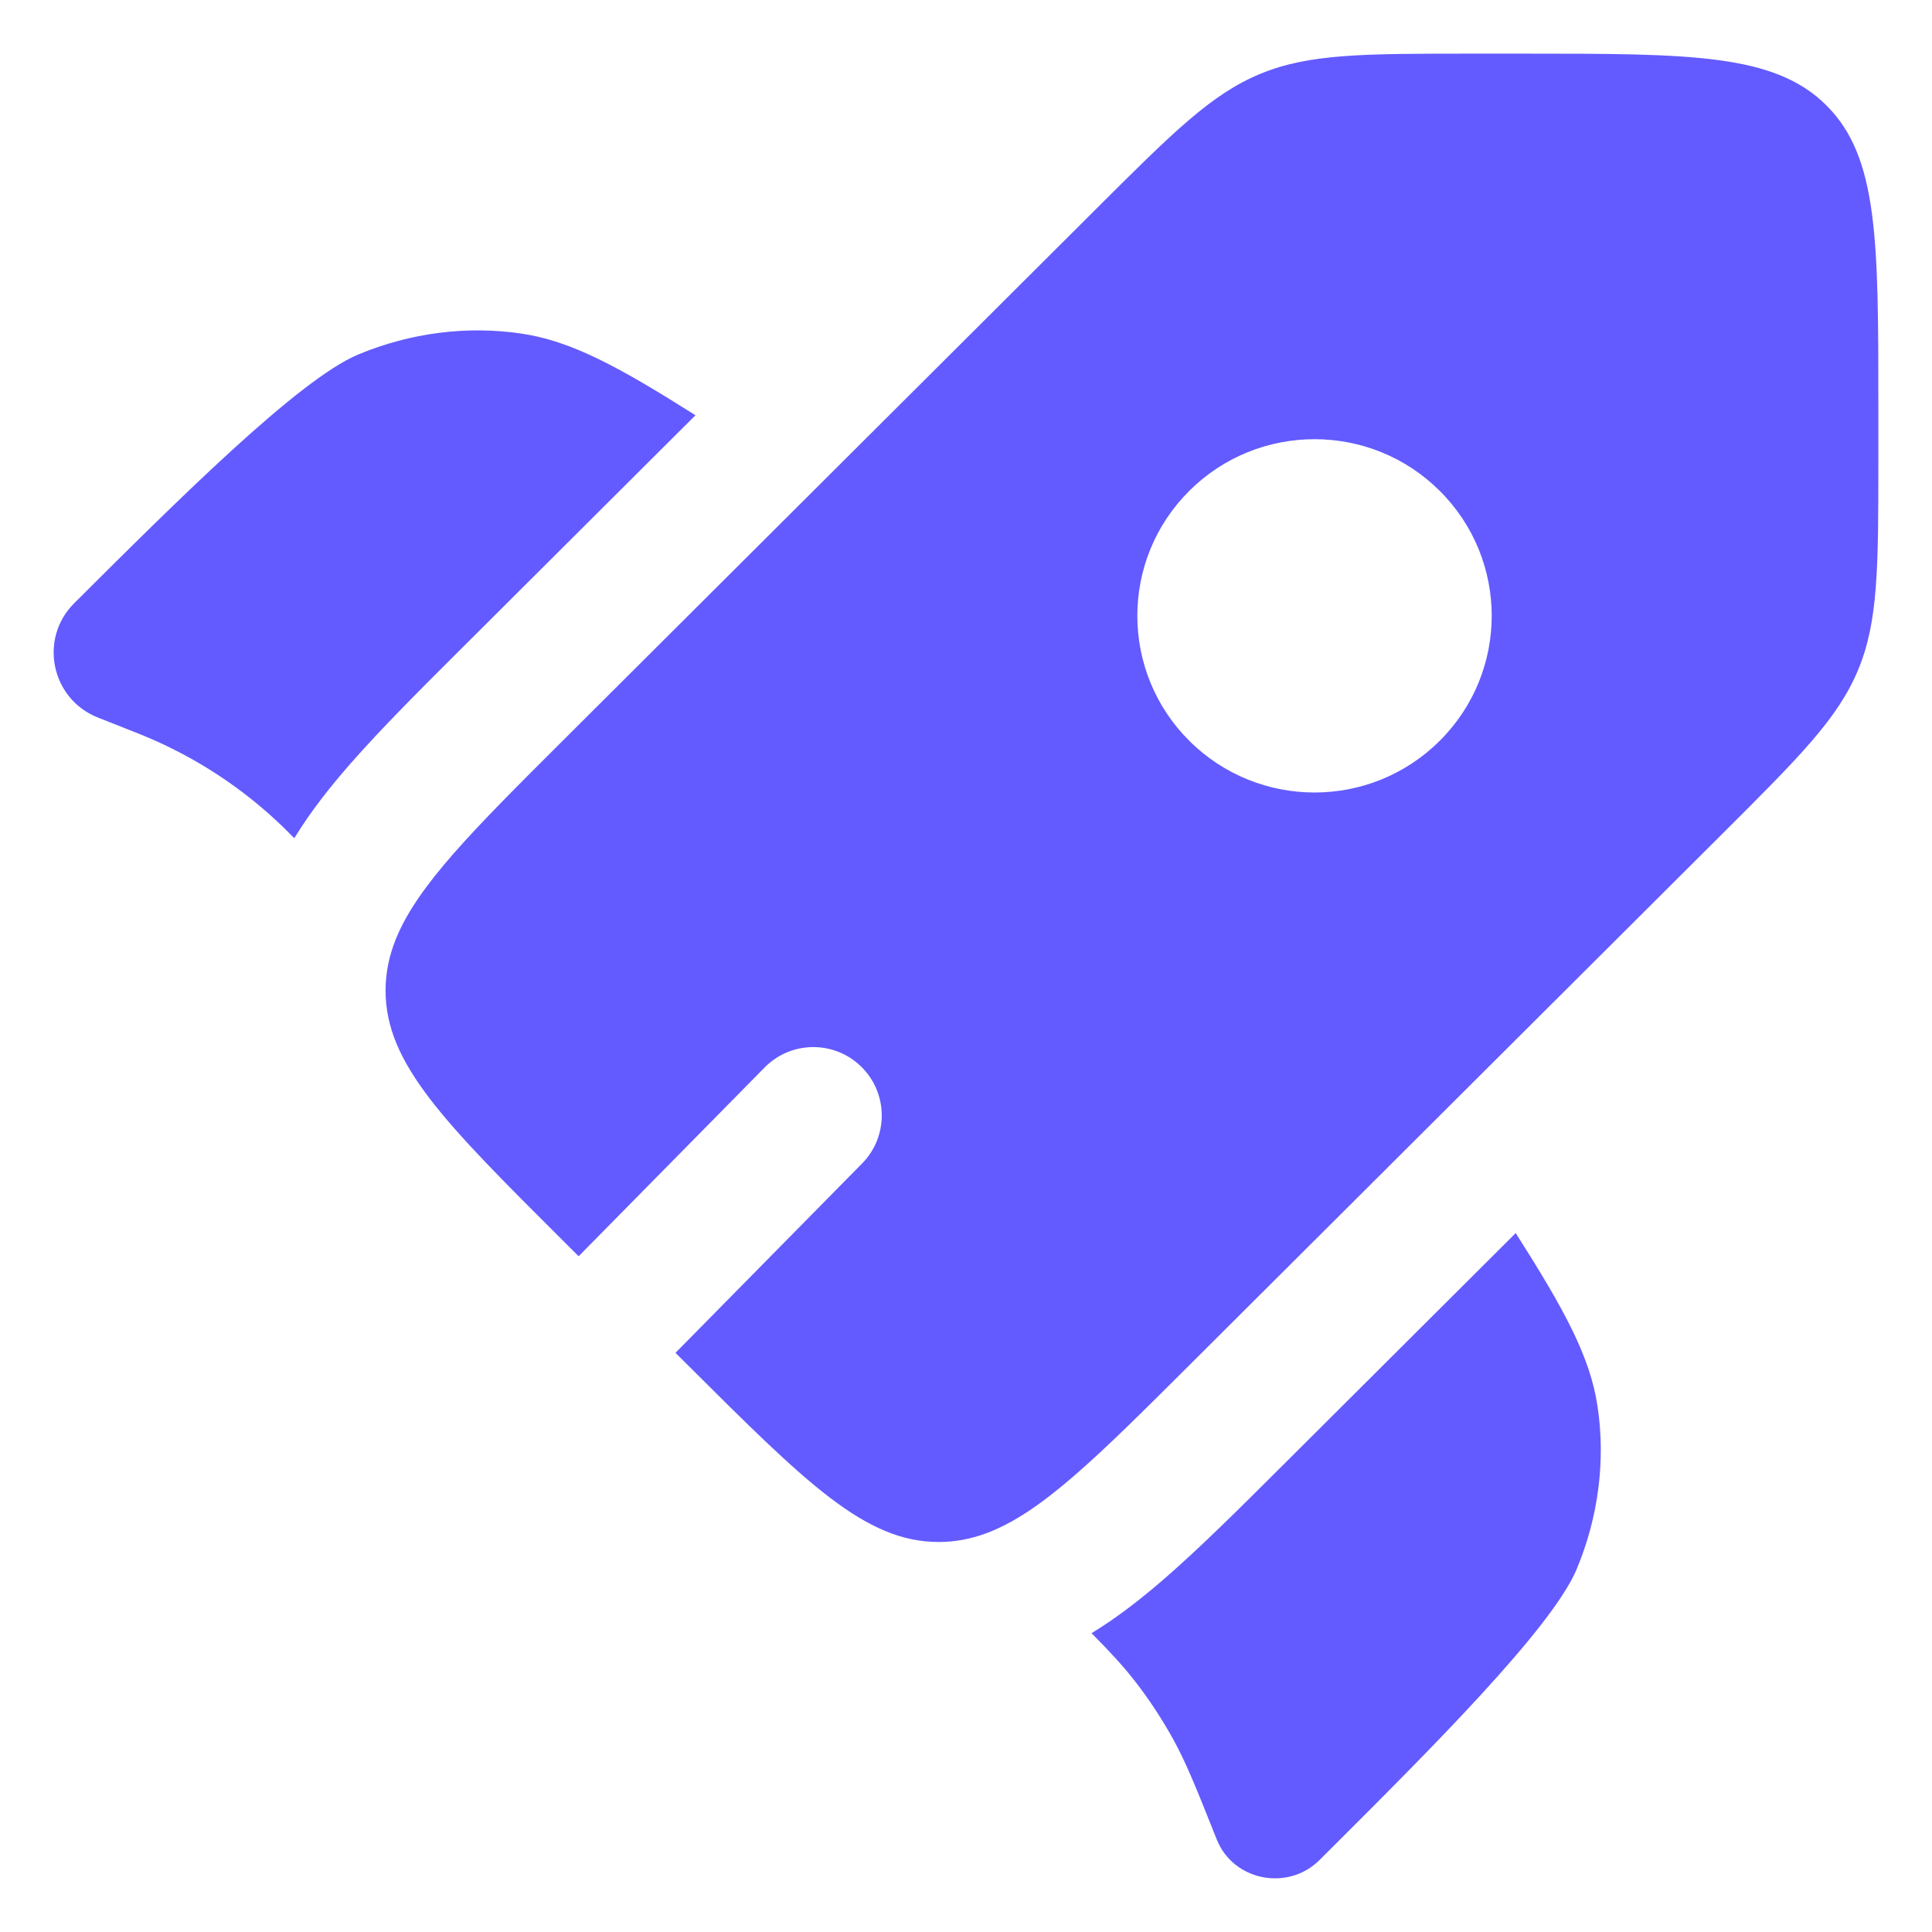
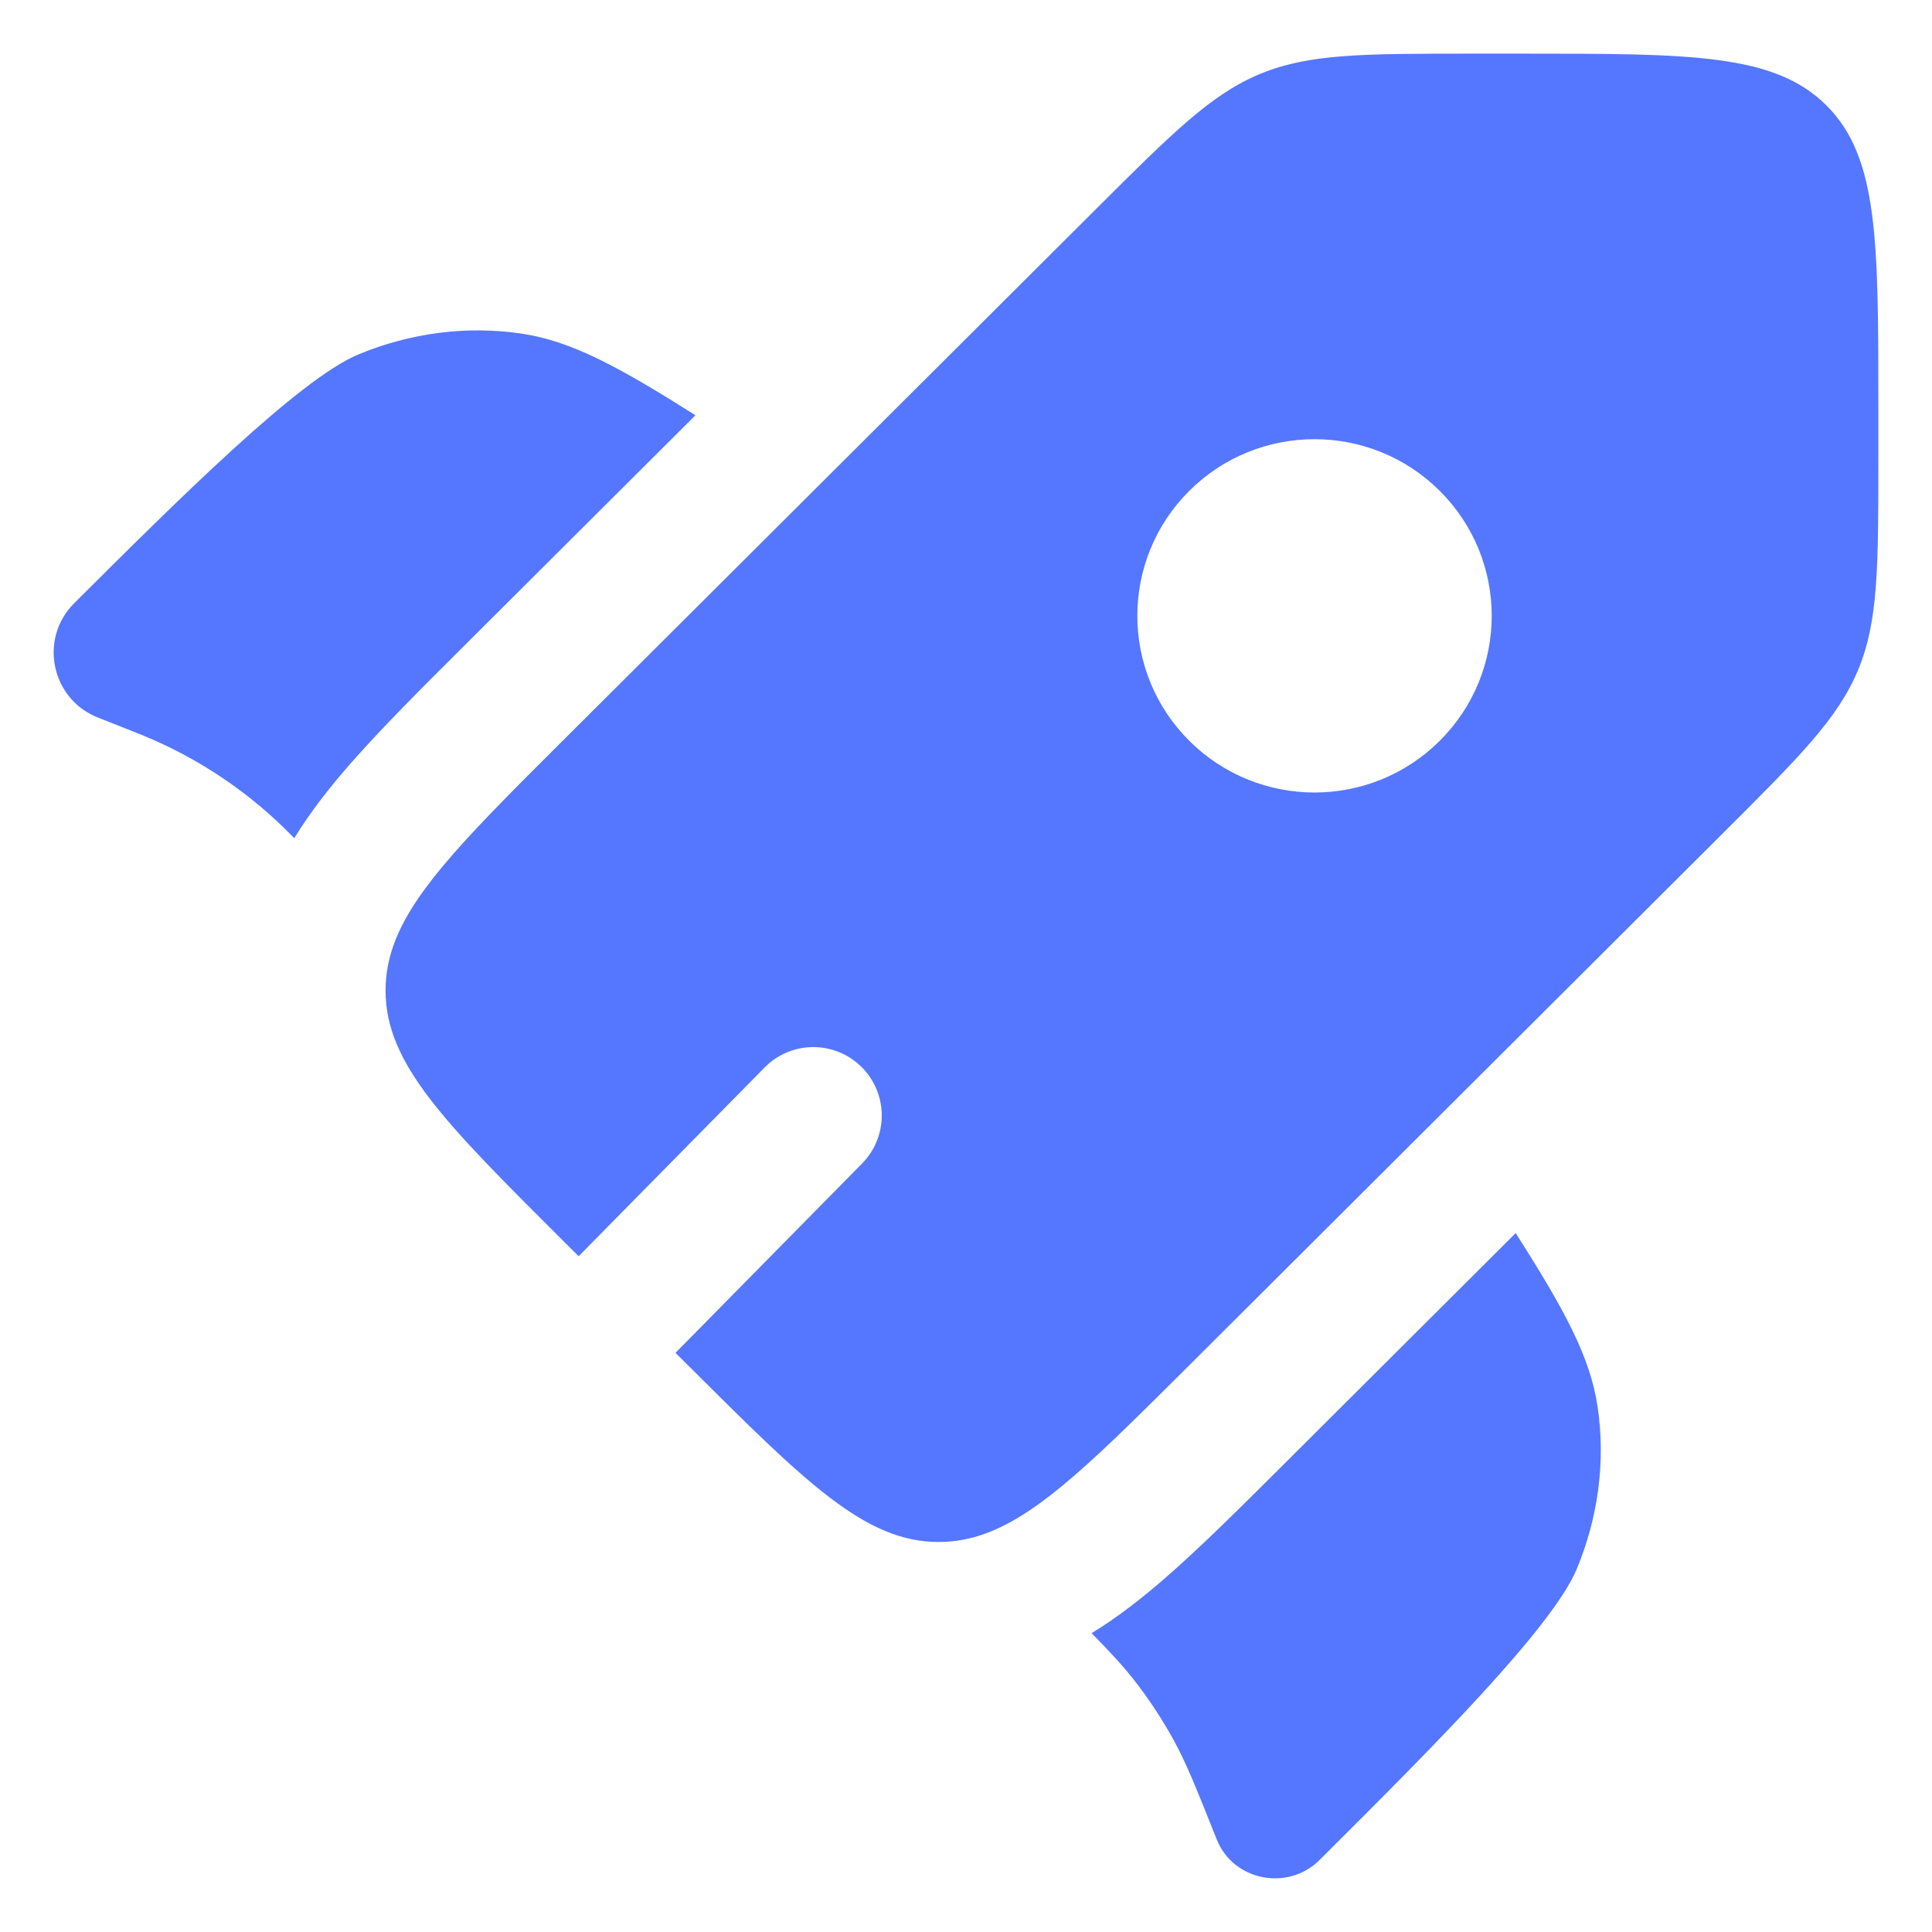
<svg xmlns="http://www.w3.org/2000/svg" width="30" height="30" viewBox="0 0 30 30" fill="none">
-   <path d="M10.799 6.448L7.196 10.04C6.533 10.7 5.926 11.306 5.446 11.853C5.138 12.205 4.83 12.589 4.57 13.015L4.534 12.98C4.468 12.913 4.434 12.88 4.401 12.847C3.775 12.24 3.038 11.757 2.231 11.424C2.187 11.406 2.144 11.389 2.056 11.354L1.52 11.142C0.793 10.854 0.599 9.918 1.152 9.367C2.739 7.785 4.645 5.885 5.564 5.504C6.375 5.167 7.251 5.055 8.096 5.18C8.87 5.294 9.603 5.692 10.799 6.448Z" fill="#635BFF" />
-   <path d="M16.95 25.36C17.241 25.655 17.433 25.863 17.608 26.085C17.838 26.379 18.043 26.691 18.223 27.017C18.424 27.385 18.581 27.778 18.894 28.564C19.149 29.204 19.997 29.373 20.489 28.883L20.608 28.764C22.195 27.182 24.1 25.282 24.483 24.365C24.82 23.557 24.933 22.683 24.807 21.841C24.693 21.069 24.294 20.339 23.536 19.147L19.921 22.751C19.244 23.426 18.623 24.045 18.062 24.53C17.725 24.821 17.357 25.112 16.95 25.36Z" fill="#635BFF" />
-   <path fill-rule="evenodd" clip-rule="evenodd" d="M18.466 21.201L26.749 12.943C27.942 11.753 28.538 11.159 28.853 10.402C29.167 9.646 29.167 8.805 29.167 7.123V6.32C29.167 3.733 29.167 2.44 28.361 1.637C27.555 0.833 26.258 0.833 23.664 0.833H22.858C21.171 0.833 20.327 0.833 19.569 1.147C18.811 1.46 18.214 2.054 17.021 3.244L8.738 11.502C7.344 12.892 6.48 13.753 6.145 14.586C6.04 14.849 5.987 15.109 5.987 15.381C5.987 16.518 6.904 17.432 8.738 19.261L8.985 19.507L11.873 16.576C12.284 16.158 12.957 16.153 13.375 16.565C13.793 16.977 13.798 17.649 13.386 18.067L10.489 21.007L10.684 21.201C12.518 23.029 13.435 23.944 14.575 23.944C14.827 23.944 15.068 23.899 15.31 23.81C16.165 23.495 17.037 22.625 18.466 21.201ZM22.357 11.502C21.283 12.574 19.541 12.574 18.466 11.502C17.392 10.431 17.392 8.694 18.466 7.623C19.541 6.552 21.283 6.552 22.357 7.623C23.432 8.694 23.432 10.431 22.357 11.502Z" fill="#635BFF" />
+   <path d="M10.799 6.448L7.196 10.04C6.533 10.7 5.926 11.306 5.446 11.853C5.138 12.205 4.83 12.589 4.57 13.015L4.534 12.98C4.468 12.913 4.434 12.88 4.401 12.847C3.775 12.24 3.038 11.757 2.231 11.424C2.187 11.406 2.144 11.389 2.056 11.354L1.52 11.142C0.793 10.854 0.599 9.918 1.152 9.367C2.739 7.785 4.645 5.885 5.564 5.504C6.375 5.167 7.251 5.055 8.096 5.18C8.87 5.294 9.603 5.692 10.799 6.448Z" fill="#5577FF" />
+   <path d="M16.95 25.36C17.241 25.655 17.433 25.863 17.608 26.085C17.838 26.379 18.043 26.691 18.223 27.017C18.424 27.385 18.581 27.778 18.894 28.564C19.149 29.204 19.997 29.373 20.489 28.883L20.608 28.764C22.195 27.182 24.1 25.282 24.483 24.365C24.82 23.557 24.933 22.683 24.807 21.841C24.693 21.069 24.294 20.339 23.536 19.147L19.921 22.751C19.244 23.426 18.623 24.045 18.062 24.53C17.725 24.821 17.357 25.112 16.95 25.36Z" fill="#5577FF" />
+   <path fill-rule="evenodd" clip-rule="evenodd" d="M18.466 21.201L26.749 12.943C27.942 11.753 28.538 11.159 28.853 10.402C29.167 9.646 29.167 8.805 29.167 7.123V6.32C29.167 3.733 29.167 2.44 28.361 1.637C27.555 0.833 26.258 0.833 23.664 0.833H22.858C21.171 0.833 20.327 0.833 19.569 1.147C18.811 1.46 18.214 2.054 17.021 3.244L8.738 11.502C7.344 12.892 6.48 13.753 6.145 14.586C6.04 14.849 5.987 15.109 5.987 15.381C5.987 16.518 6.904 17.432 8.738 19.261L8.985 19.507L11.873 16.576C12.284 16.158 12.957 16.153 13.375 16.565C13.793 16.977 13.798 17.649 13.386 18.067L10.489 21.007L10.684 21.201C12.518 23.029 13.435 23.944 14.575 23.944C14.827 23.944 15.068 23.899 15.31 23.81C16.165 23.495 17.037 22.625 18.466 21.201ZM22.357 11.502C21.283 12.574 19.541 12.574 18.466 11.502C17.392 10.431 17.392 8.694 18.466 7.623C19.541 6.552 21.283 6.552 22.357 7.623C23.432 8.694 23.432 10.431 22.357 11.502Z" fill="#5577FF" />
</svg>
